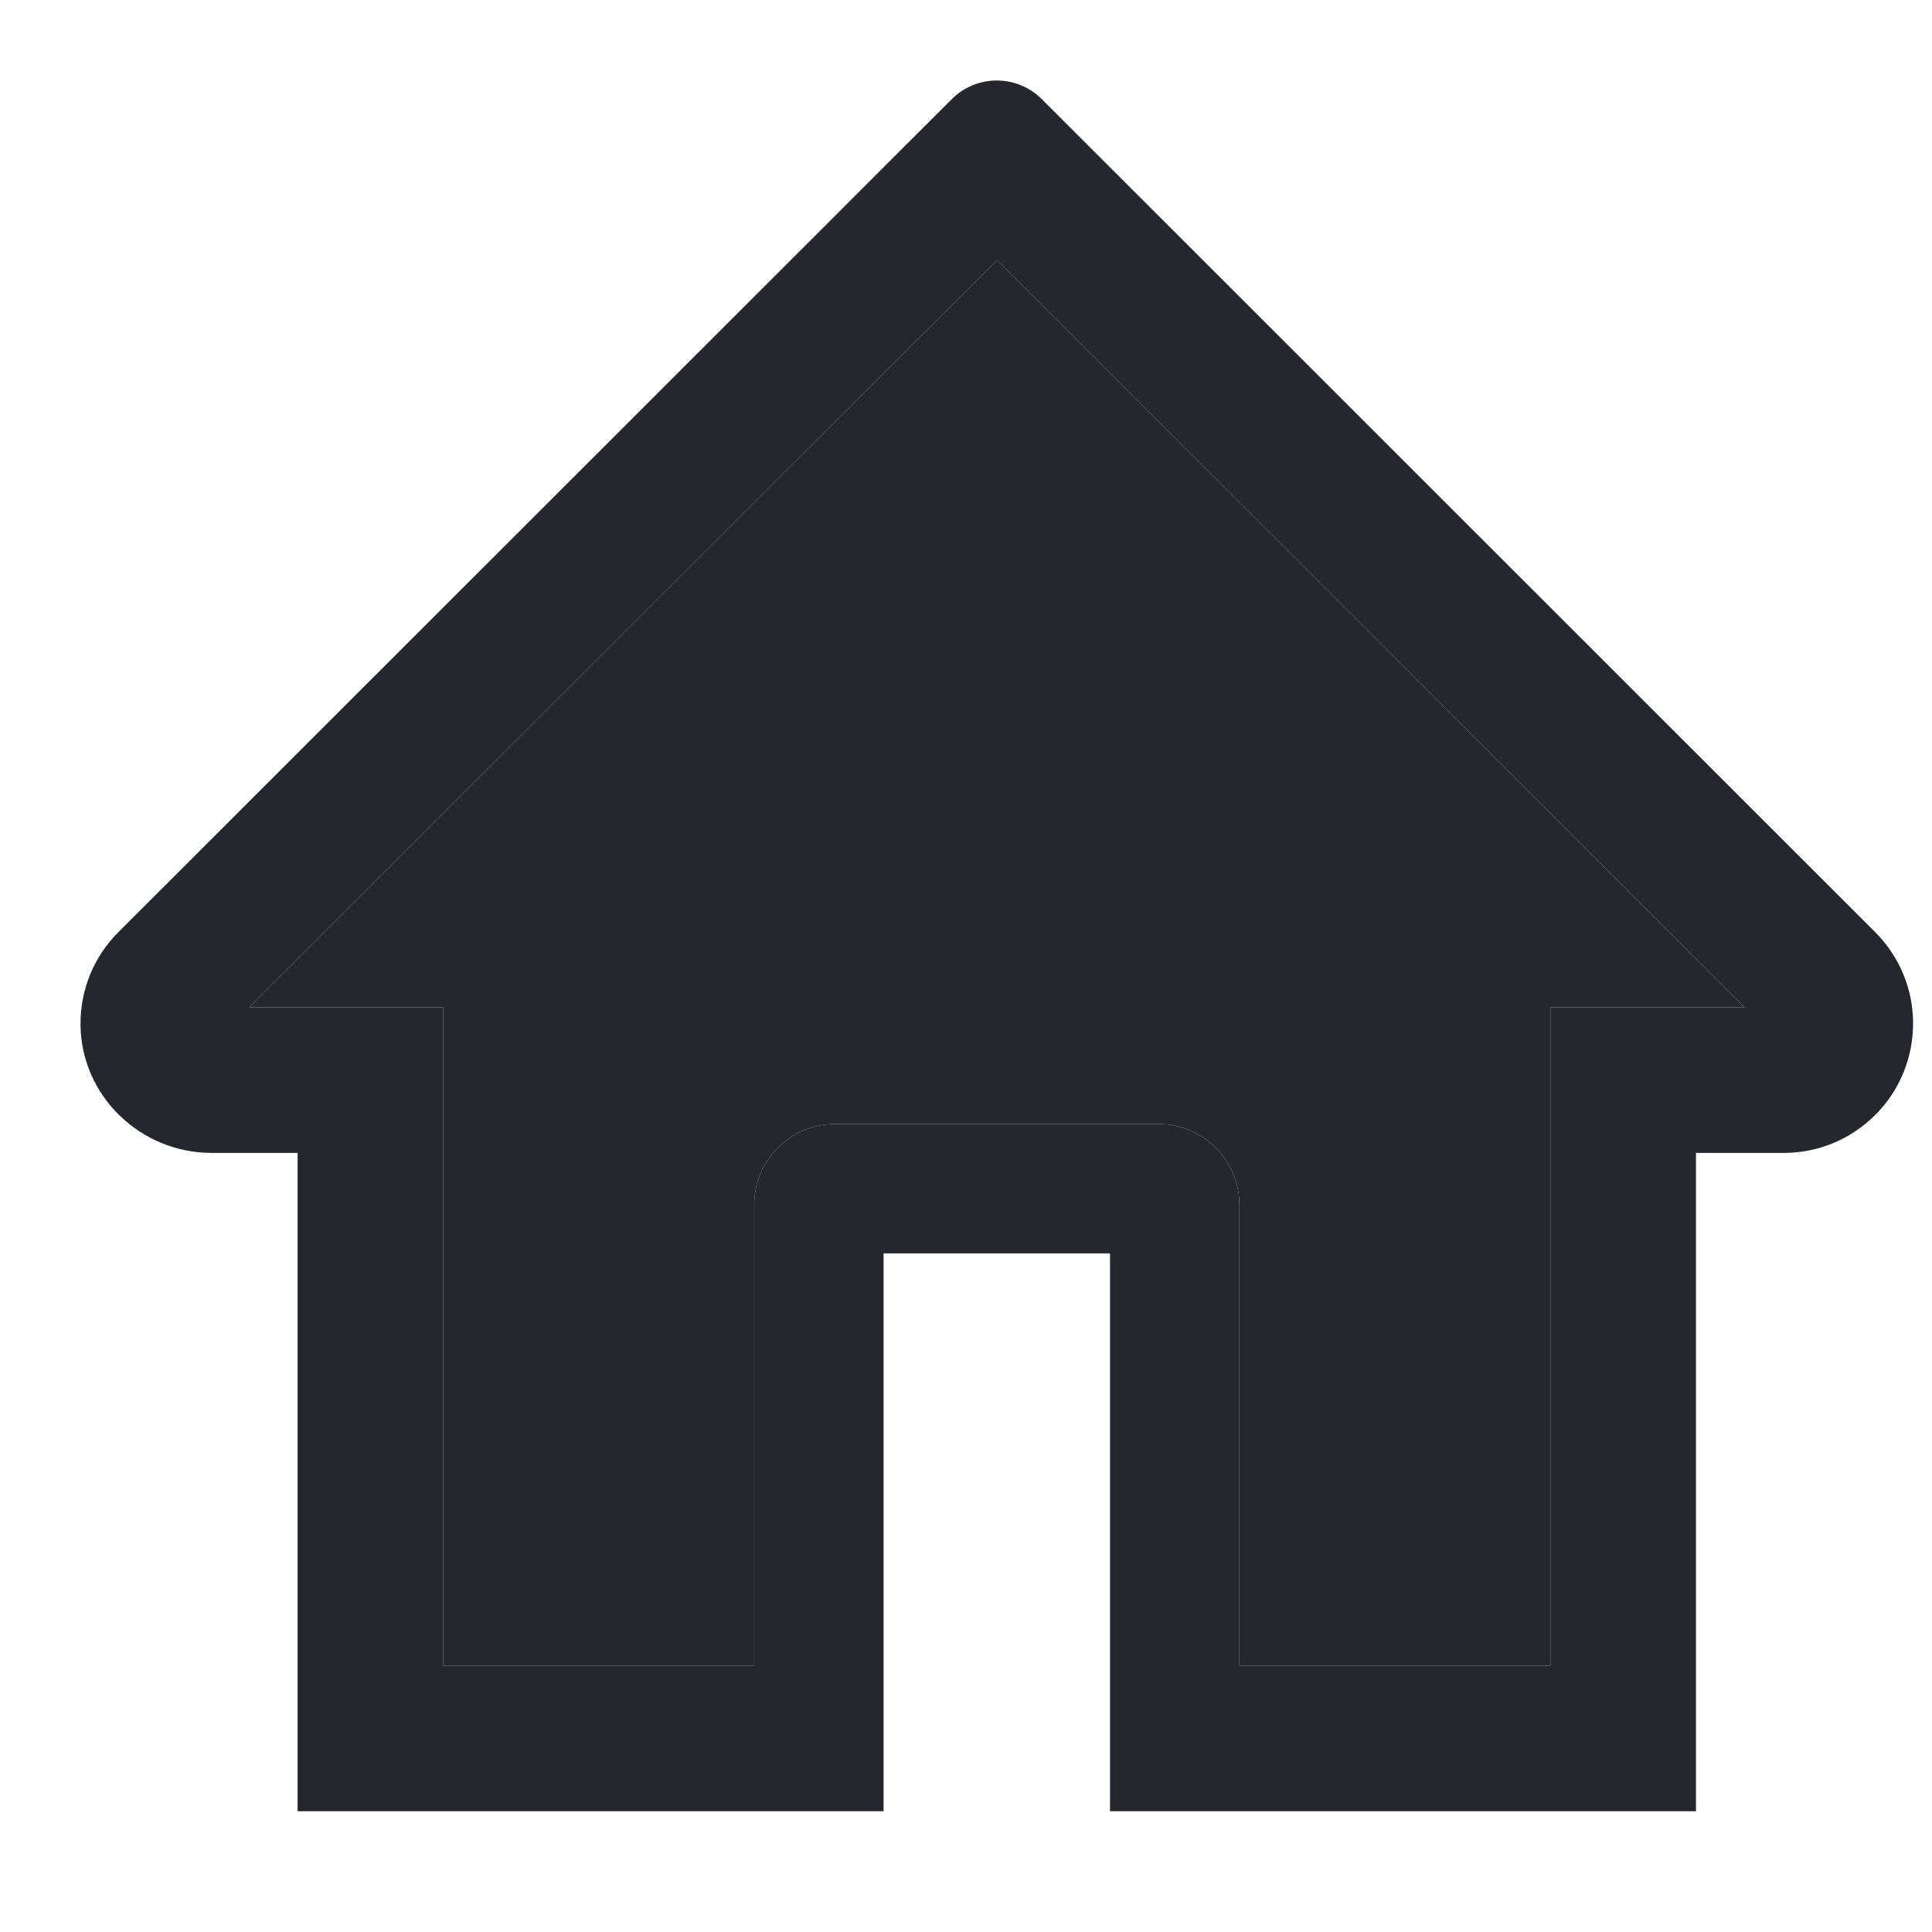
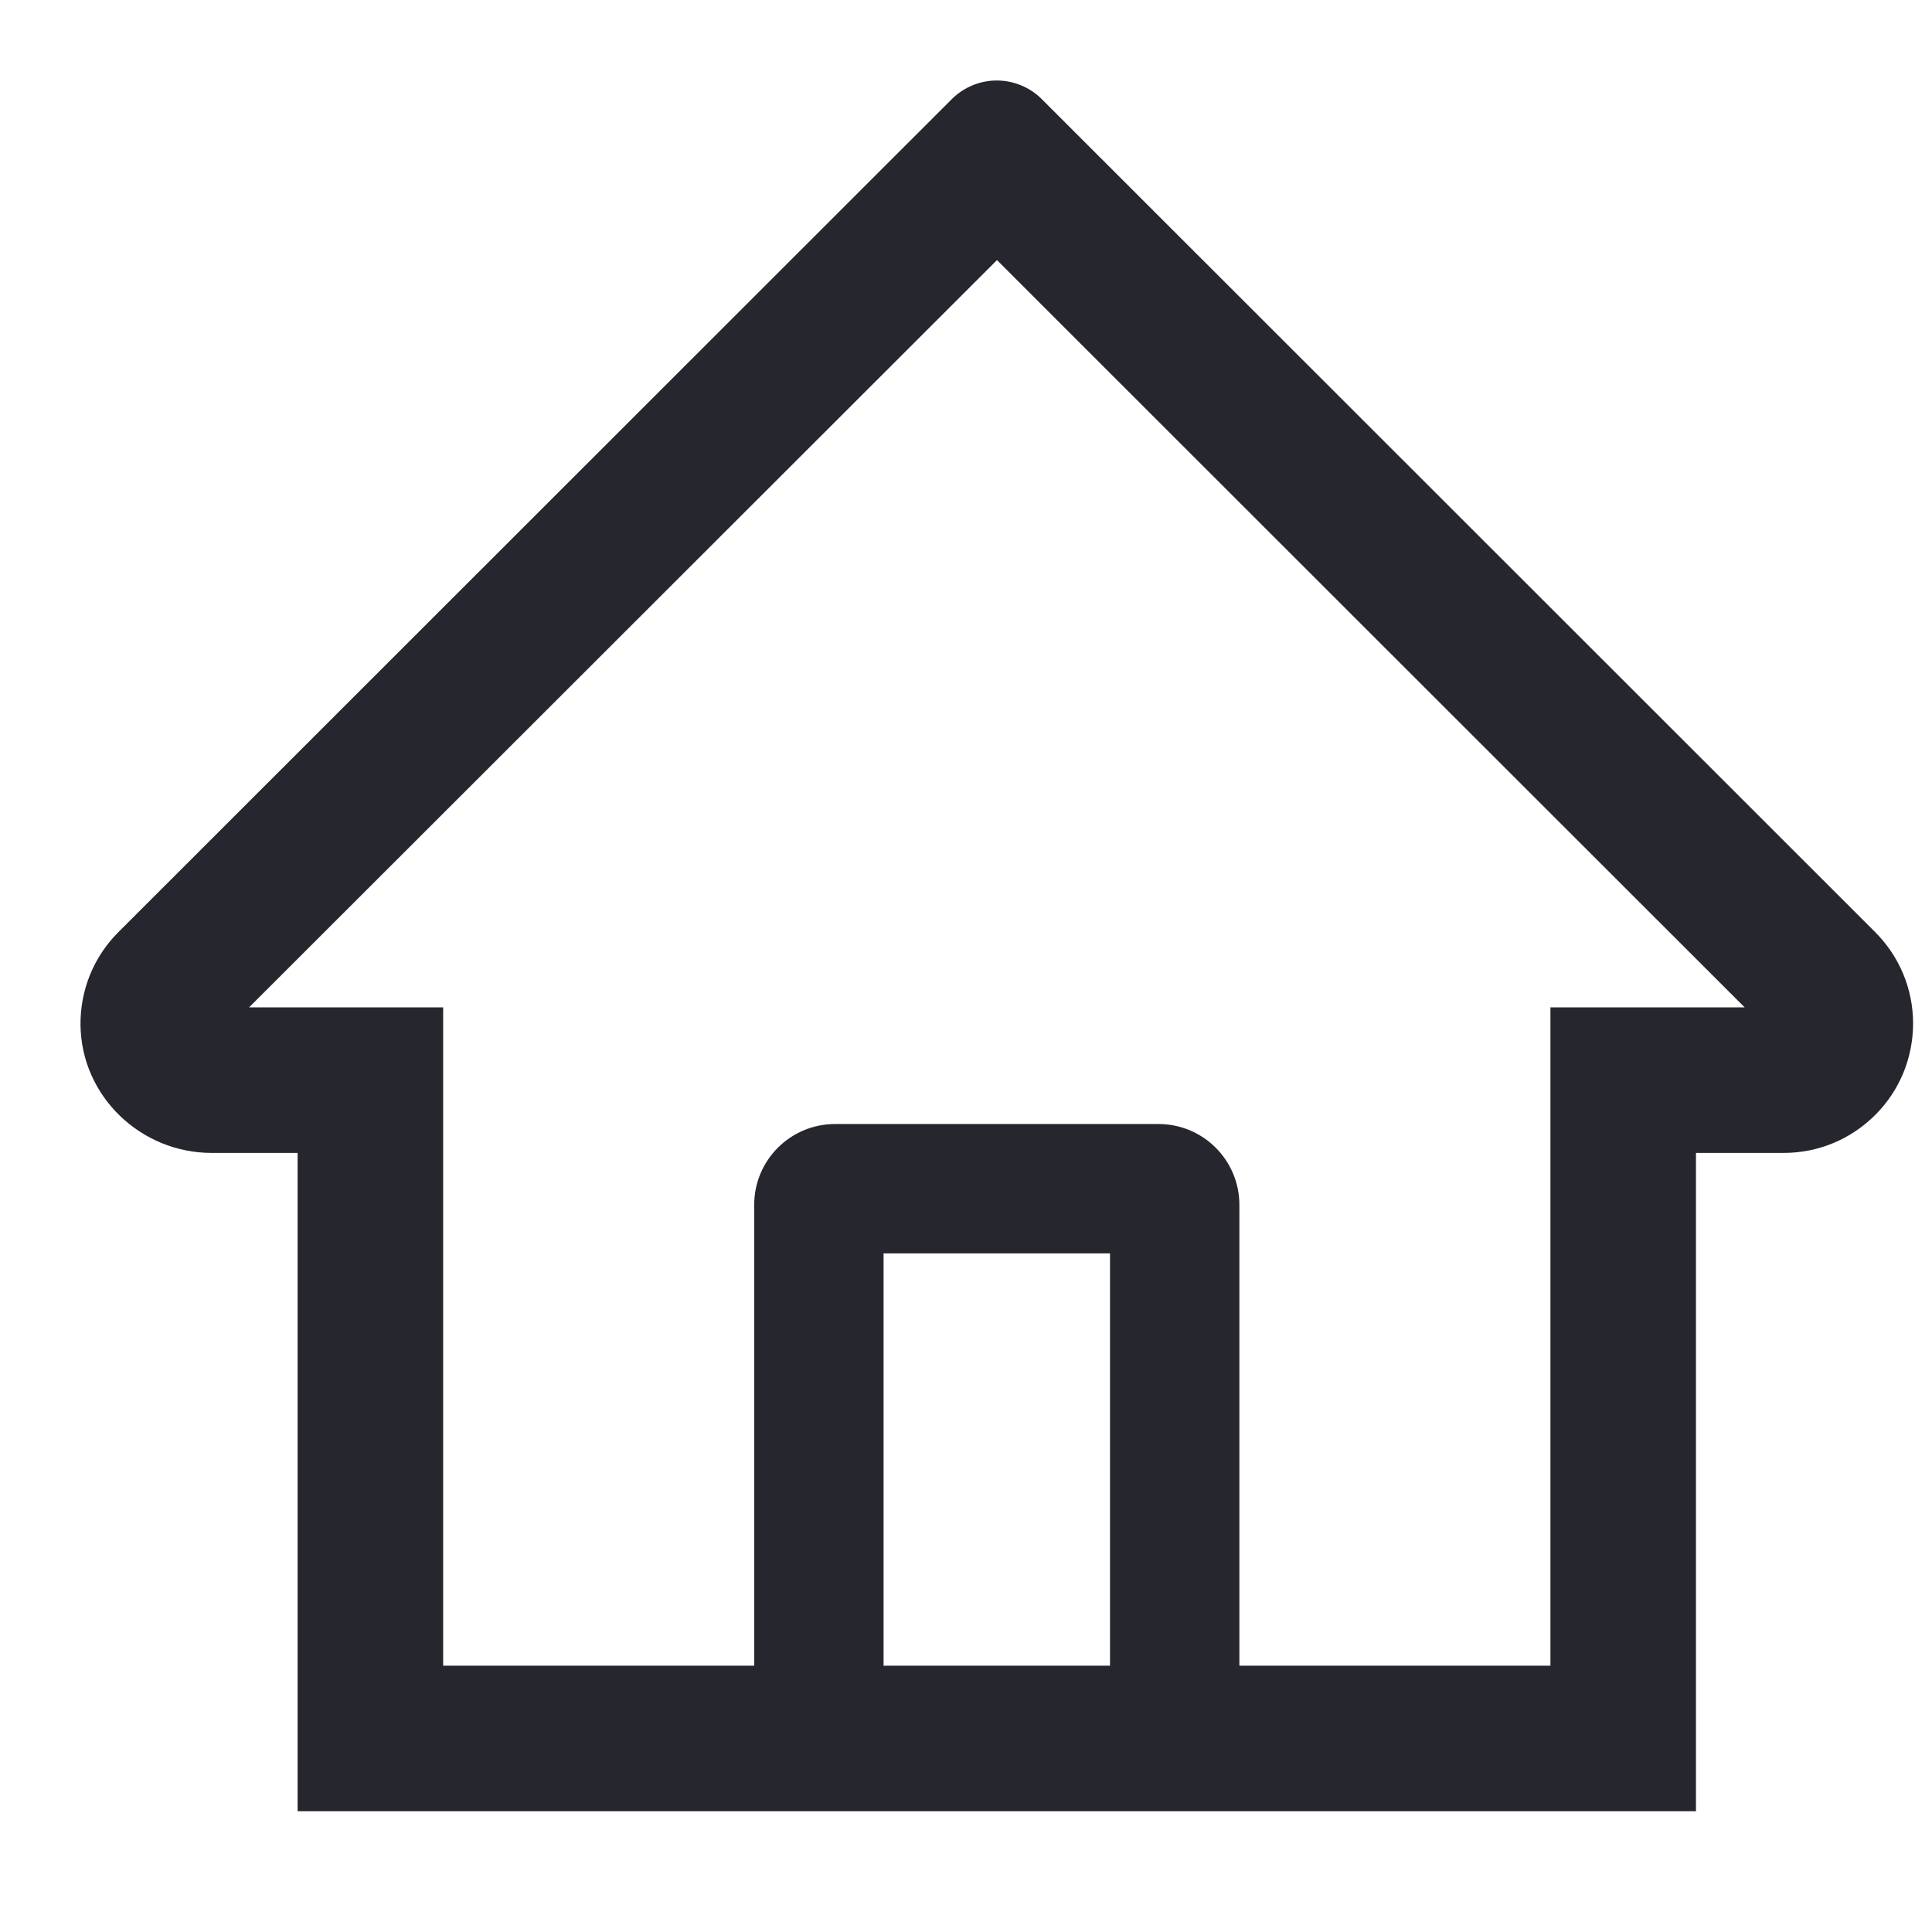
<svg xmlns="http://www.w3.org/2000/svg" width="24" height="24" viewBox="0 0 24 24" fill="none">
-   <g id="home">
-     <g id="Vector">
-       <path d="M23.293 11.578L12.94 1.23C12.792 1.083 12.591 1 12.382 1C12.174 1 11.973 1.083 11.825 1.23L1.472 11.578C1.32 11.729 1.2 11.909 1.119 12.107C1.038 12.306 0.998 12.518 1 12.733C1.01 13.616 1.746 14.322 2.63 14.322H3.697V22.5H21.068V14.322H22.157C22.587 14.322 22.991 14.154 23.295 13.85C23.445 13.701 23.563 13.524 23.644 13.328C23.724 13.133 23.765 12.924 23.765 12.713C23.765 12.286 23.596 11.881 23.293 11.578ZM13.789 22.5H10.976V15.57H13.789V22.5ZM19.26 12.514V20.692H15.396V14.967C15.396 14.412 14.946 13.963 14.391 13.963H10.373C9.819 13.963 9.369 14.412 9.369 14.967V20.692H5.505V12.514H3.094L12.385 3.231L21.673 12.514H19.26Z" fill="#26262E" />
-       <path d="M19.26 12.514V20.692H15.396V14.967C15.396 14.412 14.946 13.963 14.391 13.963H10.373C9.819 13.963 9.369 14.412 9.369 14.967V20.692H5.505V12.514H3.094L12.385 3.231L21.673 12.514H19.26Z" fill="#26262E" />
-     </g>
+   <g id="style=outline, state=active">
+     <path id="Vector" d="M23.293 11.578L13.59 1.88L12.94 1.23C12.792 1.083 12.591 1 12.382 1C12.174 1 11.973 1.083 11.825 1.23L1.472 11.578C1.32 11.729 1.2 11.909 1.119 12.107C1.038 12.306 0.998 12.518 1 12.733C1.01 13.616 1.746 14.322 2.63 14.322H3.697V22.5H21.068V14.322H22.157C22.587 14.322 22.991 14.154 23.295 13.85C23.445 13.701 23.563 13.524 23.644 13.328C23.724 13.133 23.765 12.924 23.765 12.713C23.765 12.286 23.596 11.881 23.293 11.578ZM13.789 20.692H10.976V15.57H13.789V20.692ZM19.26 12.514V20.692H15.396V14.967C15.396 14.412 14.946 13.963 14.391 13.963H10.374C9.819 13.963 9.369 14.412 9.369 14.967V20.692H5.505V12.514H3.094L12.385 3.231L12.965 3.811L21.673 12.514H19.26Z" fill="#26262E" />
  </g>
</svg>
